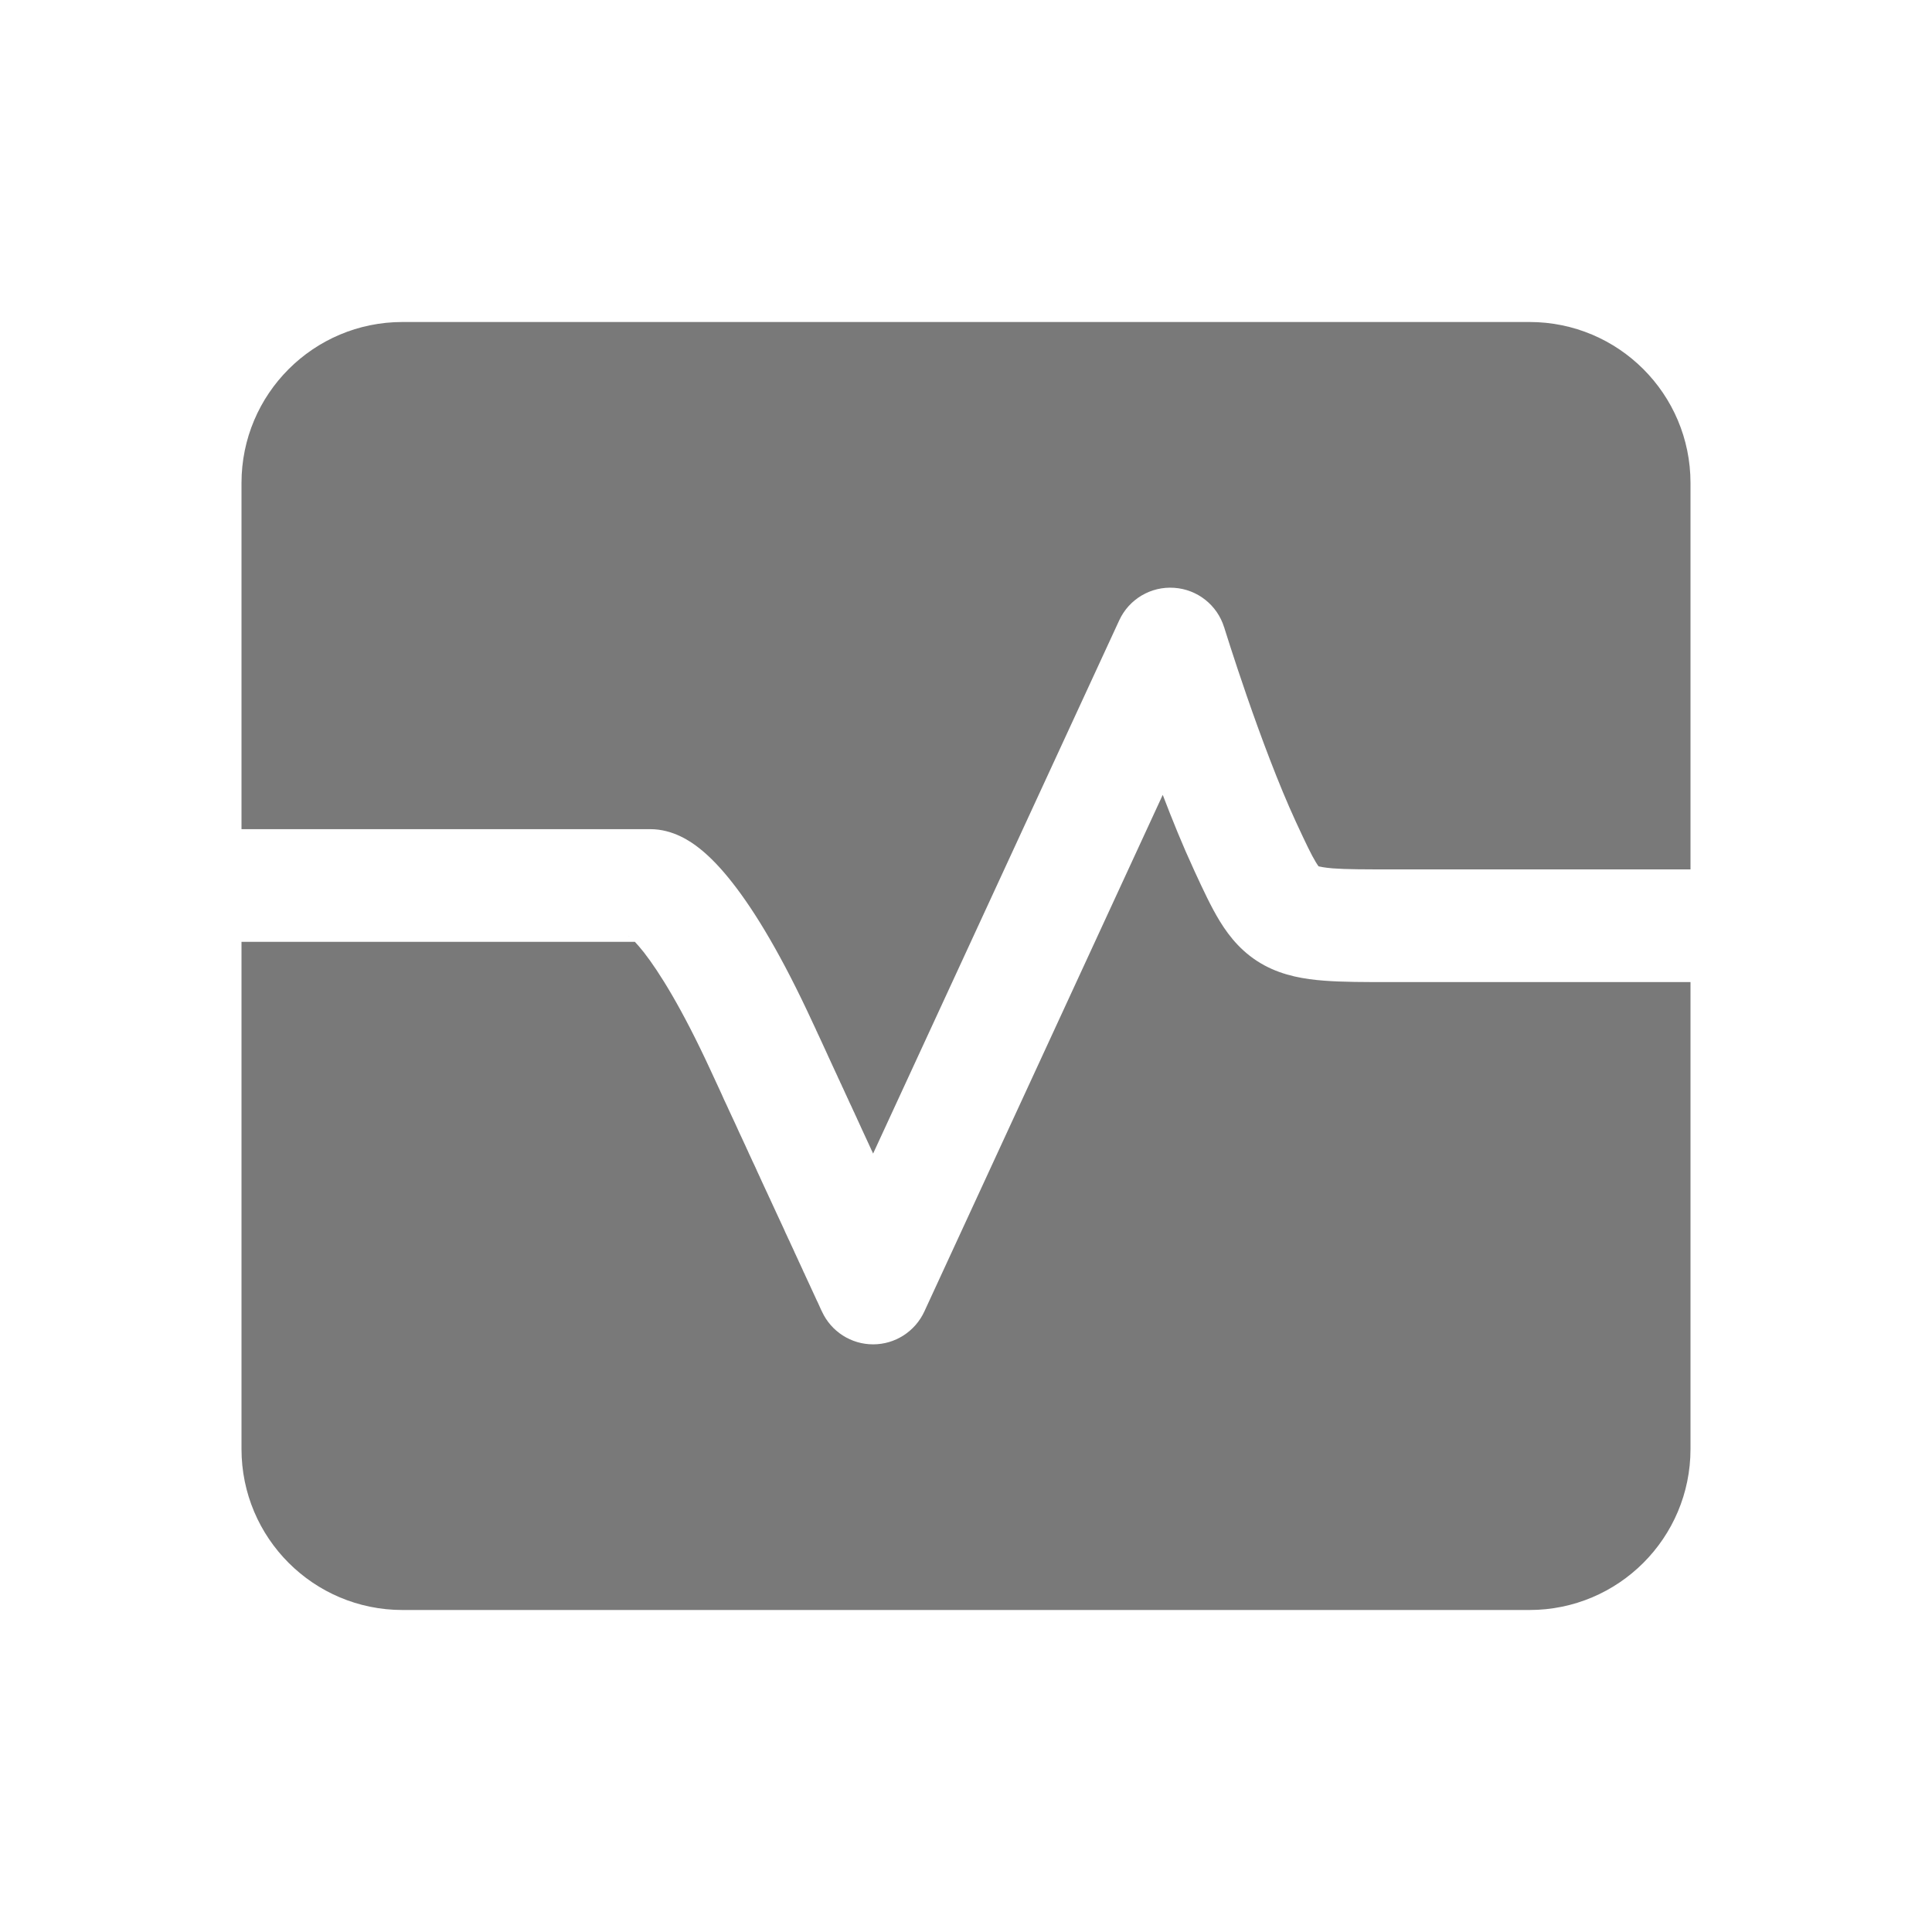
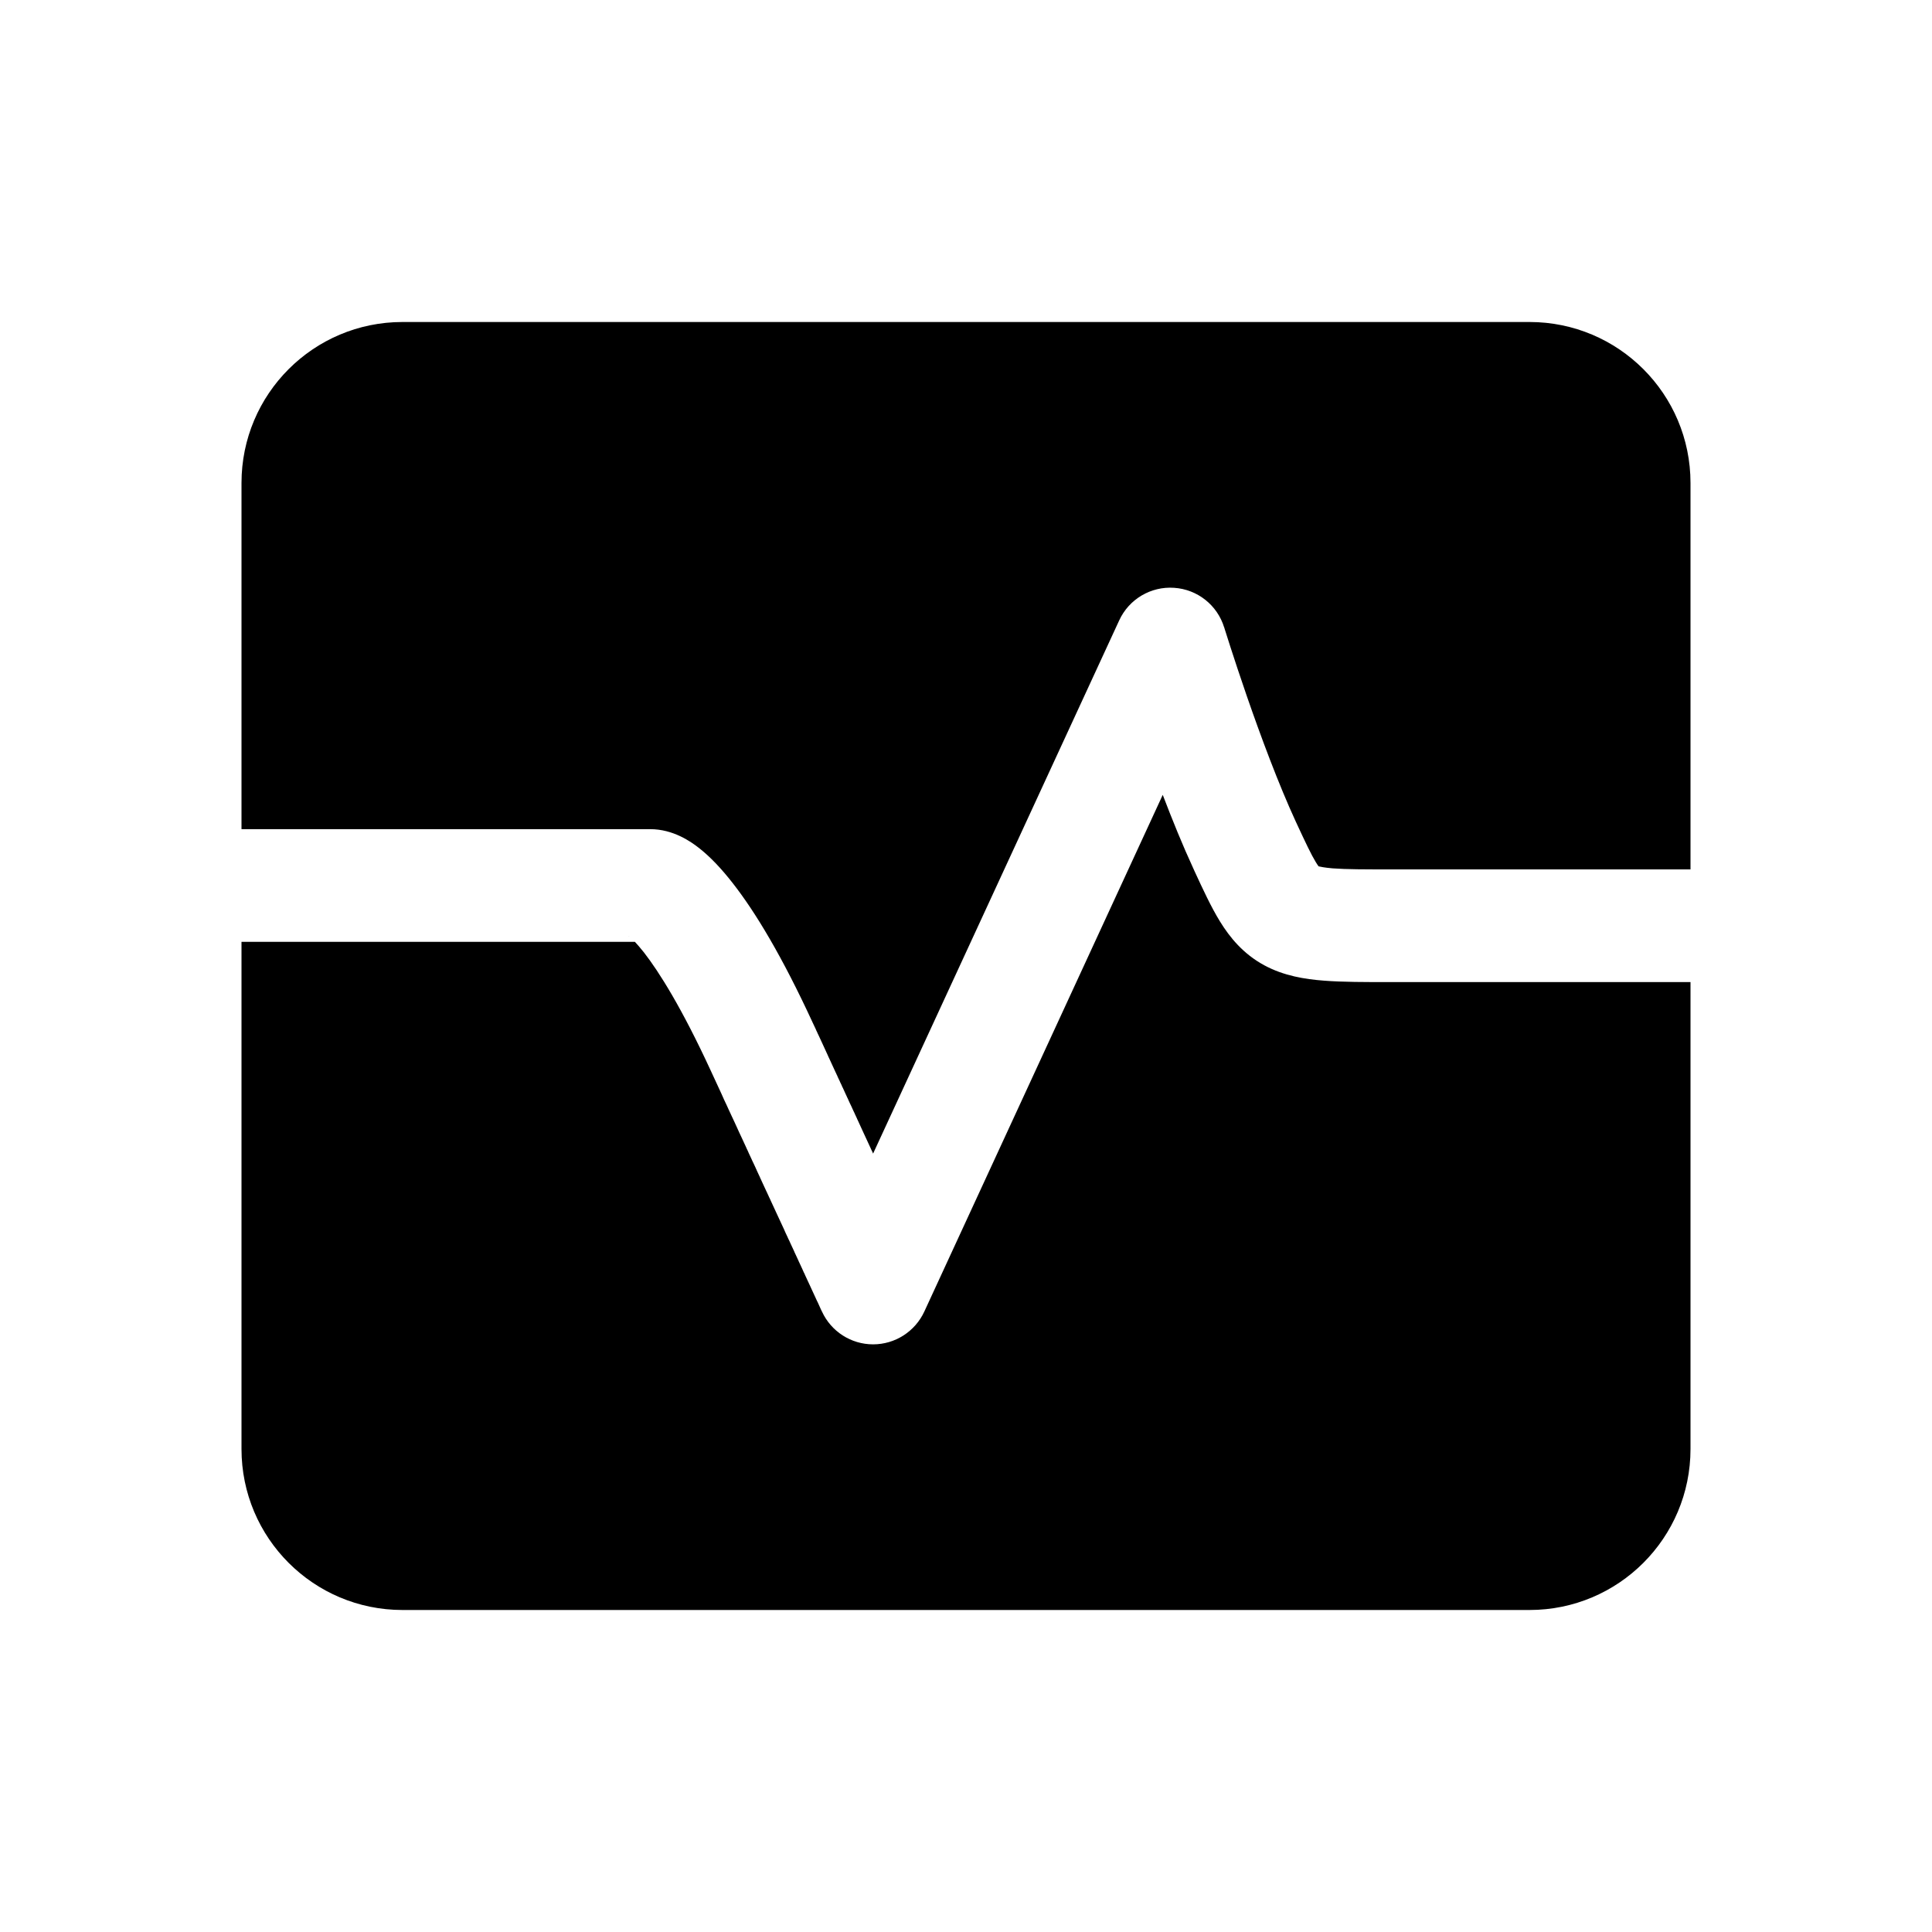
- <svg xmlns="http://www.w3.org/2000/svg" width="24" height="24" viewBox="0 0 24 24" fill="none">
-   <path fill-rule="evenodd" clip-rule="evenodd" d="M5 4C3.895 4 3 4.895 3 6V10.3H8.077C8.363 10.3 8.583 10.455 8.688 10.538C8.825 10.646 8.962 10.791 9.101 10.969C9.381 11.326 9.715 11.878 10.097 12.707L10.132 12.781L10.14 12.8L10.144 12.809L10.149 12.818L10.157 12.837L10.166 12.855L10.233 13L10.266 13.072L10.27 13.081L10.274 13.089L10.278 13.098L10.282 13.107L10.29 13.125L10.294 13.134L10.298 13.142L10.362 13.281L10.366 13.29L10.37 13.298L10.374 13.307L10.378 13.316L10.382 13.324L10.386 13.332L10.39 13.341L10.394 13.35L10.398 13.358L10.402 13.366L10.405 13.375L10.409 13.383L10.413 13.392L10.417 13.4L10.421 13.409L10.425 13.417L10.429 13.425L10.433 13.434L10.436 13.442L10.44 13.45L10.456 13.483L10.459 13.492L10.463 13.5L10.467 13.508L10.471 13.516L10.486 13.549L10.501 13.582L10.516 13.614L10.523 13.63L10.527 13.638L10.531 13.646L10.545 13.678L10.56 13.71L10.575 13.741L10.603 13.803L10.611 13.819L10.618 13.834L10.621 13.842L10.625 13.85L10.632 13.865L10.639 13.88L10.646 13.895L10.649 13.903L10.653 13.911L10.66 13.926L10.714 14.044L10.819 14.271L10.825 14.285L10.832 14.299L10.835 14.305L10.838 14.312L10.841 14.319L10.844 14.326L10.846 14.33L13.903 7.707C14.024 7.443 14.296 7.282 14.585 7.302C14.875 7.321 15.122 7.517 15.207 7.794L15.207 7.794L15.207 7.794L15.208 7.795L15.209 7.797L15.212 7.809L15.227 7.856C15.24 7.898 15.259 7.959 15.284 8.035C15.333 8.187 15.404 8.402 15.488 8.646C15.659 9.14 15.881 9.739 16.097 10.207C16.22 10.472 16.287 10.614 16.346 10.711C16.362 10.737 16.373 10.753 16.38 10.762C16.401 10.767 16.451 10.778 16.554 10.787C16.723 10.8 16.95 10.8 17.308 10.8H17.321H17.334H17.346H17.359H17.372H17.385H17.398H17.411H17.424H17.436H17.449H17.462H17.474H17.487H17.5H17.512H17.525H17.538H17.55H17.562H17.575H17.587H17.6H17.612H17.625H17.637H17.649H17.662H17.674H17.686H17.699H17.711H17.723H17.735H17.747H17.759H17.772H17.784H17.796H17.808H17.82H17.832H17.844H17.856H17.868H17.88H17.892H17.903H17.915H17.927H17.939H17.951H17.962H17.974H17.986H17.997H18.009H18.021H18.032H18.044H18.055H18.067H18.078H18.09H18.101H18.113H18.124H18.136H18.147H18.158H18.169H18.181H18.192H18.203H18.215H18.226H18.237H18.248H18.259H18.27H18.281H18.292H18.303H18.314H18.325H18.336H18.347H18.358H18.369H18.38H18.391H18.402H18.413H18.423H18.434H18.445H18.455H18.466H18.477H18.487H18.498H18.509H18.519H18.53H18.54H18.551H18.561H18.572H18.582H18.593H18.603H18.613H18.624H18.634H18.644H18.654H18.665H18.675H18.685H18.695H18.706H18.716H18.726H18.736H18.746H18.756H18.766H18.776H18.786H18.796H18.806H18.816H18.826H18.835H18.845H18.855H18.865H18.875H18.884H18.894H18.904H18.913H18.923H18.933H18.942H18.952H18.962H18.971H18.981H18.99H19H19.009H19.018H19.028H19.037H19.047H19.056H19.065H19.075H19.084H19.093H19.102H19.111H19.121H19.13H19.139H19.148H19.157H19.166H19.175H19.184H19.193H19.202H19.211H19.22H19.229H19.238H19.247H19.256H19.264H19.273H19.282H19.291H19.299H19.308H19.317H19.325H19.334H19.343H19.351H19.36H19.368H19.377H19.385H19.394H19.402H19.411H19.419H19.428H19.436H19.444H19.453H19.461H19.469H19.477H19.486H19.494H19.502H19.51H19.518H19.526H19.535H19.543H19.551H19.559H19.567H19.575H19.583H19.591H19.599H19.607H19.614H19.622H19.63H19.638H19.646H19.654H19.661H19.669H19.677H19.684H19.692H19.7H19.707H19.715H19.722H19.73H19.738H19.745H19.753H19.76H19.767H19.775H19.782H19.79H19.797H19.804H19.812H19.819H19.826H19.833H19.841H19.848H19.855H19.862H19.869H19.876H19.883H19.89H19.898H19.905H19.912H19.919H19.925H19.932H19.939H19.946H19.953H19.96H19.967H19.974H19.98H19.987H19.994H20.001H20.007H20.014H20.021H20.027H20.034H20.041H20.047H20.054H20.06H20.067H20.073H20.079H20.086H20.092H20.099H20.105H20.111H20.118H20.124H20.13H20.137H20.143H20.149H20.155H20.162H20.168H20.174H20.18H20.186H20.192H20.198H20.204H20.21H20.216H20.222H20.228H20.234H20.24H20.246H20.252H20.258H20.263H20.269H20.275H20.281H20.286H20.292H20.298H20.303H20.309H20.315H20.32H20.326H20.331H20.337H20.343H20.348H20.354H20.359H20.364H20.37H20.375H20.381H20.386H20.391H20.396H20.402H20.407H20.412H20.418H20.423H20.428H20.433H20.438H20.443H20.448H20.453H20.459H20.464H20.469H20.474H20.479H20.483H20.488H20.493H20.498H20.503H20.508H20.513H20.518H20.522H20.527H20.532H20.537H20.541H20.546H20.551H20.555H20.56H20.564H20.569H20.573H20.578H20.583H20.587H20.591H20.596H20.6H20.605H20.609H20.614H20.618H20.622H20.627H20.631H20.635H20.639H20.643H20.648H20.652H20.656H20.66H20.664H20.668H20.672H20.677H20.681H20.685H20.689H20.692H20.697H20.7H20.704H20.708H20.712H20.716H20.72H20.724H20.727H20.731H20.735H20.739H20.742H20.746H20.75H20.753H20.757H20.761H20.764H20.768H20.771H20.775H20.778H20.782H20.785H20.788H20.792H20.795H20.799H20.802H20.805H20.809H20.812H20.815H20.819H20.822H20.825H20.828H20.831H20.834H20.838H20.841H20.844H20.847H20.85H20.853H20.856H20.859H20.862H20.865H20.868H20.871H20.874H20.877H20.879H20.882H20.885H20.888H20.891H20.893H20.896H20.899H20.901H20.904H20.907H20.909H20.912H20.915H20.917H20.92H20.922H20.925H20.927H20.93H20.932H20.935H20.937H20.939H20.942H20.944H20.946H20.949H20.951H20.953H20.956H20.958H20.96H20.962H20.964H20.966H20.969H20.971H20.973H20.975H20.977H20.979H20.981H20.983H20.985H20.987H20.989H20.991H20.993H20.994H20.996H20.998H21V6C21 4.895 20.105 4 19 4H5ZM21 12.2H20.998H20.996H20.994H20.993H20.991H20.989H20.987H20.985H20.983H20.981H20.979H20.977H20.975H20.973H20.971H20.969H20.966H20.964H20.962H20.96H20.958H20.956H20.953H20.951H20.949H20.946H20.944H20.942H20.939H20.937H20.935H20.932H20.93H20.927H20.925H20.922H20.92H20.917H20.915H20.912H20.909H20.907H20.904H20.901H20.899H20.896H20.893H20.891H20.888H20.885H20.882H20.879H20.877H20.874H20.871H20.868H20.865H20.862H20.859H20.856H20.853H20.85H20.847H20.844H20.841H20.838H20.834H20.831H20.828H20.825H20.822H20.819H20.815H20.812H20.809H20.805H20.802H20.799H20.795H20.792H20.788H20.785H20.782H20.778H20.775H20.771H20.768H20.764H20.761H20.757H20.753H20.75H20.746H20.742H20.739H20.735H20.731H20.727H20.724H20.72H20.716H20.712H20.708H20.704H20.7H20.697H20.692H20.689H20.685H20.681H20.677H20.672H20.668H20.664H20.66H20.656H20.652H20.648H20.643H20.639H20.635H20.631H20.627H20.622H20.618H20.614H20.609H20.605H20.6H20.596H20.591H20.587H20.583H20.578H20.573H20.569H20.564H20.56H20.555H20.551H20.546H20.541H20.537H20.532H20.527H20.522H20.518H20.513H20.508H20.503H20.498H20.493H20.488H20.483H20.479H20.474H20.469H20.464H20.459H20.453H20.448H20.443H20.438H20.433H20.428H20.423H20.418H20.412H20.407H20.402H20.396H20.391H20.386H20.381H20.375H20.37H20.364H20.359H20.354H20.348H20.343H20.337H20.331H20.326H20.32H20.315H20.309H20.303H20.298H20.292H20.286H20.281H20.275H20.269H20.263H20.258H20.252H20.246H20.24H20.234H20.228H20.222H20.216H20.21H20.204H20.198H20.192H20.186H20.18H20.174H20.168H20.162H20.155H20.149H20.143H20.137H20.13H20.124H20.118H20.111H20.105H20.099H20.092H20.086H20.079H20.073H20.067H20.06H20.054H20.047H20.041H20.034H20.027H20.021H20.014H20.007H20.001H19.994H19.987H19.98H19.974H19.967H19.96H19.953H19.946H19.939H19.932H19.925H19.919H19.912H19.905H19.898H19.89H19.883H19.876H19.869H19.862H19.855H19.848H19.841H19.833H19.826H19.819H19.812H19.804H19.797H19.79H19.782H19.775H19.767H19.76H19.753H19.745H19.738H19.73H19.722H19.715H19.707H19.7H19.692H19.684H19.677H19.669H19.661H19.654H19.646H19.638H19.63H19.622H19.614H19.607H19.599H19.591H19.583H19.575H19.567H19.559H19.551H19.543H19.535H19.526H19.518H19.51H19.502H19.494H19.486H19.477H19.469H19.461H19.453H19.444H19.436H19.428H19.419H19.411H19.402H19.394H19.385H19.377H19.368H19.36H19.351H19.343H19.334H19.325H19.317H19.308H19.299H19.291H19.282H19.273H19.264H19.256H19.247H19.238H19.229H19.22H19.211H19.202H19.193H19.184H19.175H19.166H19.157H19.148H19.139H19.13H19.121H19.111H19.102H19.093H19.084H19.075H19.065H19.056H19.047H19.037H19.028H19.018H19.009H19H18.99H18.981H18.971H18.962H18.952H18.942H18.933H18.923H18.913H18.904H18.894H18.884H18.875H18.865H18.855H18.845H18.835H18.826H18.816H18.806H18.796H18.786H18.776H18.766H18.756H18.746H18.736H18.726H18.716H18.706H18.695H18.685H18.675H18.665H18.654H18.644H18.634H18.624H18.613H18.603H18.593H18.582H18.572H18.561H18.551H18.54H18.53H18.519H18.509H18.498H18.487H18.477H18.466H18.455H18.445H18.434H18.423H18.413H18.402H18.391H18.38H18.369H18.358H18.347H18.336H18.325H18.314H18.303H18.292H18.281H18.27H18.259H18.248H18.237H18.226H18.215H18.203H18.192H18.181H18.169H18.158H18.147H18.136H18.124H18.113H18.101H18.09H18.078H18.067H18.055H18.044H18.032H18.021H18.009H17.997H17.986H17.974H17.962H17.951H17.939H17.927H17.915H17.903H17.892H17.88H17.868H17.856H17.844H17.832H17.82H17.808H17.796H17.784H17.772H17.759H17.747H17.735H17.723H17.711H17.699H17.686H17.674H17.662H17.649H17.637H17.625H17.612H17.6H17.587H17.575H17.562H17.55H17.538H17.525H17.512H17.5H17.487H17.474H17.462H17.449H17.436H17.424H17.411H17.398H17.385H17.372H17.359H17.346H17.334H17.321H17.308L17.282 12.2C16.958 12.2 16.675 12.2 16.446 12.182C16.21 12.164 15.949 12.123 15.705 11.991C15.445 11.85 15.278 11.647 15.154 11.445C15.045 11.268 14.943 11.047 14.839 10.822L14.826 10.793C14.694 10.508 14.564 10.188 14.444 9.874L11.482 16.293C11.367 16.541 11.119 16.7 10.846 16.7C10.573 16.7 10.325 16.541 10.211 16.293L10.203 16.277L10.201 16.273L10.2 16.271L10.199 16.269L10.197 16.264L10.196 16.262L10.195 16.26L10.187 16.242L10.178 16.222L10.159 16.18L10.148 16.158L10.137 16.134L10.114 16.084L10.108 16.071L10.102 16.058L10.089 16.03L10.062 15.971L10.059 15.964L10.055 15.956L10.051 15.948L10.048 15.941L10.033 15.909L10.002 15.842L9.995 15.825L9.991 15.817L9.986 15.808L9.97 15.772L9.962 15.754L9.953 15.735L9.936 15.698L9.931 15.688L9.929 15.683L9.927 15.679L9.922 15.669L9.92 15.664L9.918 15.659L9.9 15.62L9.881 15.579L9.871 15.558L9.867 15.548L9.862 15.537L9.822 15.451L9.802 15.407L9.796 15.396L9.794 15.39L9.791 15.385L9.781 15.362L9.778 15.356L9.775 15.35L9.773 15.345L9.77 15.339L9.759 15.316L9.738 15.268L9.646 15.07L9.598 14.966L9.573 14.912L9.561 14.885L9.557 14.878L9.554 14.871L9.548 14.858L9.545 14.851L9.542 14.844L9.535 14.83L9.529 14.816L9.522 14.802L9.496 14.746L9.443 14.631L9.437 14.616L9.433 14.609L9.43 14.602L9.416 14.572L9.402 14.542L9.396 14.527L9.392 14.52L9.389 14.512L9.361 14.452L9.346 14.421L9.332 14.39L9.303 14.328L9.289 14.296L9.274 14.265L9.271 14.257L9.267 14.249L9.26 14.233L9.245 14.201L9.215 14.136L9.184 14.07L9.169 14.037L9.154 14.004L9.123 13.936L9.119 13.928L9.115 13.919L9.107 13.902L9.091 13.868L9.059 13.799L9.055 13.79L9.051 13.782L9.047 13.773L9.043 13.764L9.027 13.729L8.994 13.659L8.99 13.65L8.986 13.641L8.982 13.632L8.978 13.623L8.97 13.605L8.962 13.587L8.826 13.293C8.47 12.522 8.188 12.074 7.999 11.831C7.953 11.773 7.916 11.731 7.887 11.7H3V18C3 19.105 3.895 20 5 20H19C20.105 20 21 19.105 21 18V12.2ZM16.39 10.772C16.39 10.772 16.389 10.772 16.387 10.77C16.389 10.771 16.39 10.772 16.39 10.772ZM7.807 11.627C7.807 11.627 7.811 11.63 7.821 11.637C7.812 11.632 7.807 11.628 7.807 11.627Z" fill="#797979" />
+ <svg xmlns="http://www.w3.org/2000/svg" width="24" height="24" viewBox="0 0 24 24" fill="currentColor">
+   <path fill-rule="evenodd" clip-rule="evenodd" d="M5 4C3.895 4 3 4.895 3 6V10.3H8.077C8.363 10.3 8.583 10.455 8.688 10.538C8.825 10.646 8.962 10.791 9.101 10.969C9.381 11.326 9.715 11.878 10.097 12.707L10.132 12.781L10.14 12.8L10.144 12.809L10.149 12.818L10.157 12.837L10.166 12.855L10.233 13L10.266 13.072L10.27 13.081L10.274 13.089L10.278 13.098L10.282 13.107L10.29 13.125L10.294 13.134L10.298 13.142L10.362 13.281L10.366 13.29L10.37 13.298L10.374 13.307L10.378 13.316L10.382 13.324L10.386 13.332L10.39 13.341L10.394 13.35L10.398 13.358L10.402 13.366L10.405 13.375L10.409 13.383L10.413 13.392L10.417 13.4L10.421 13.409L10.425 13.417L10.429 13.425L10.433 13.434L10.436 13.442L10.44 13.45L10.456 13.483L10.459 13.492L10.463 13.5L10.467 13.508L10.471 13.516L10.486 13.549L10.501 13.582L10.516 13.614L10.523 13.63L10.527 13.638L10.531 13.646L10.545 13.678L10.56 13.71L10.575 13.741L10.603 13.803L10.611 13.819L10.618 13.834L10.621 13.842L10.625 13.85L10.632 13.865L10.639 13.88L10.646 13.895L10.649 13.903L10.653 13.911L10.66 13.926L10.714 14.044L10.819 14.271L10.825 14.285L10.832 14.299L10.835 14.305L10.838 14.312L10.841 14.319L10.844 14.326L10.846 14.33L13.903 7.707C14.024 7.443 14.296 7.282 14.585 7.302C14.875 7.321 15.122 7.517 15.207 7.794L15.207 7.794L15.207 7.794L15.208 7.795L15.209 7.797L15.212 7.809L15.227 7.856C15.24 7.898 15.259 7.959 15.284 8.035C15.333 8.187 15.404 8.402 15.488 8.646C15.659 9.14 15.881 9.739 16.097 10.207C16.22 10.472 16.287 10.614 16.346 10.711C16.362 10.737 16.373 10.753 16.38 10.762C16.401 10.767 16.451 10.778 16.554 10.787C16.723 10.8 16.95 10.8 17.308 10.8H17.321H17.334H17.346H17.359H17.372H17.385H17.398H17.411H17.424H17.436H17.449H17.462H17.474H17.487H17.5H17.512H17.525H17.538H17.55H17.562H17.575H17.587H17.6H17.612H17.625H17.637H17.649H17.662H17.674H17.686H17.699H17.711H17.723H17.735H17.747H17.759H17.772H17.784H17.796H17.808H17.82H17.832H17.844H17.856H17.868H17.88H17.892H17.903H17.915H17.927H17.939H17.951H17.962H17.974H17.986H17.997H18.009H18.021H18.032H18.044H18.055H18.067H18.078H18.09H18.101H18.113H18.124H18.136H18.147H18.158H18.169H18.181H18.192H18.203H18.215H18.226H18.237H18.248H18.259H18.27H18.281H18.292H18.303H18.314H18.325H18.336H18.347H18.358H18.369H18.38H18.391H18.402H18.413H18.423H18.434H18.445H18.455H18.466H18.477H18.487H18.498H18.509H18.519H18.53H18.54H18.551H18.561H18.572H18.582H18.593H18.603H18.613H18.624H18.634H18.644H18.654H18.665H18.675H18.685H18.695H18.706H18.716H18.726H18.736H18.746H18.756H18.766H18.776H18.786H18.796H18.806H18.816H18.826H18.835H18.845H18.855H18.865H18.875H18.884H18.894H18.904H18.913H18.923H18.933H18.942H18.952H18.962H18.971H18.981H18.99H19H19.009H19.018H19.028H19.037H19.047H19.056H19.065H19.075H19.084H19.093H19.102H19.111H19.121H19.13H19.139H19.148H19.157H19.166H19.175H19.184H19.193H19.202H19.211H19.22H19.229H19.238H19.247H19.256H19.264H19.273H19.282H19.291H19.299H19.308H19.317H19.325H19.334H19.343H19.351H19.36H19.368H19.377H19.385H19.394H19.402H19.411H19.419H19.428H19.436H19.444H19.453H19.461H19.469H19.477H19.486H19.494H19.502H19.51H19.518H19.526H19.535H19.543H19.551H19.559H19.567H19.575H19.583H19.591H19.599H19.607H19.614H19.622H19.63H19.638H19.646H19.654H19.661H19.669H19.677H19.684H19.692H19.7H19.707H19.715H19.722H19.73H19.738H19.745H19.753H19.76H19.767H19.775H19.782H19.79H19.797H19.804H19.812H19.819H19.826H19.833H19.841H19.848H19.855H19.862H19.869H19.876H19.883H19.89H19.898H19.905H19.912H19.919H19.925H19.932H19.939H19.946H19.953H19.96H19.967H19.974H19.98H19.987H19.994H20.001H20.007H20.014H20.021H20.027H20.034H20.041H20.047H20.054H20.06H20.067H20.073H20.079H20.086H20.092H20.099H20.105H20.111H20.118H20.124H20.13H20.137H20.143H20.149H20.155H20.162H20.168H20.174H20.18H20.186H20.192H20.198H20.204H20.21H20.216H20.222H20.228H20.234H20.24H20.246H20.252H20.258H20.263H20.269H20.275H20.281H20.286H20.292H20.298H20.303H20.309H20.315H20.32H20.326H20.331H20.337H20.343H20.348H20.354H20.359H20.364H20.37H20.375H20.381H20.386H20.391H20.396H20.402H20.407H20.412H20.418H20.423H20.428H20.433H20.438H20.443H20.448H20.453H20.459H20.464H20.469H20.474H20.479H20.483H20.488H20.493H20.498H20.503H20.508H20.513H20.518H20.522H20.527H20.532H20.537H20.541H20.546H20.551H20.555H20.56H20.564H20.569H20.573H20.578H20.583H20.587H20.591H20.596H20.6H20.605H20.609H20.614H20.618H20.622H20.627H20.631H20.635H20.639H20.643H20.648H20.652H20.656H20.66H20.664H20.668H20.672H20.677H20.681H20.685H20.689H20.692H20.697H20.7H20.704H20.708H20.712H20.716H20.72H20.724H20.727H20.731H20.735H20.739H20.742H20.746H20.75H20.753H20.757H20.761H20.764H20.768H20.771H20.775H20.778H20.782H20.785H20.788H20.792H20.795H20.799H20.802H20.805H20.809H20.812H20.815H20.819H20.822H20.825H20.828H20.831H20.834H20.838H20.841H20.844H20.847H20.85H20.853H20.856H20.859H20.862H20.865H20.868H20.871H20.874H20.877H20.879H20.882H20.885H20.888H20.891H20.893H20.896H20.899H20.901H20.904H20.907H20.909H20.912H20.915H20.917H20.92H20.922H20.925H20.927H20.93H20.932H20.935H20.937H20.939H20.942H20.944H20.946H20.949H20.951H20.953H20.956H20.958H20.96H20.962H20.964H20.966H20.969H20.971H20.973H20.975H20.977H20.979H20.981H20.983H20.985H20.987H20.989H20.991H20.993H20.994H20.996H20.998H21V6C21 4.895 20.105 4 19 4H5ZM21 12.2H20.998H20.996H20.994H20.993H20.991H20.989H20.987H20.985H20.983H20.981H20.979H20.977H20.975H20.973H20.971H20.969H20.966H20.964H20.962H20.96H20.958H20.956H20.953H20.951H20.949H20.946H20.944H20.942H20.939H20.937H20.935H20.932H20.93H20.927H20.925H20.922H20.92H20.917H20.915H20.912H20.909H20.907H20.904H20.901H20.899H20.896H20.893H20.891H20.888H20.885H20.882H20.879H20.877H20.874H20.871H20.868H20.865H20.862H20.859H20.856H20.853H20.85H20.847H20.844H20.841H20.838H20.834H20.831H20.828H20.825H20.822H20.819H20.815H20.812H20.809H20.805H20.802H20.799H20.795H20.792H20.788H20.785H20.782H20.778H20.775H20.771H20.768H20.764H20.761H20.757H20.753H20.75H20.746H20.742H20.739H20.735H20.731H20.727H20.724H20.72H20.716H20.712H20.708H20.704H20.7H20.697H20.692H20.689H20.685H20.681H20.677H20.672H20.668H20.664H20.66H20.656H20.652H20.648H20.643H20.639H20.635H20.631H20.627H20.622H20.618H20.614H20.609H20.605H20.6H20.596H20.591H20.587H20.583H20.578H20.573H20.569H20.564H20.56H20.555H20.551H20.546H20.541H20.537H20.532H20.527H20.522H20.518H20.513H20.508H20.503H20.498H20.493H20.488H20.483H20.479H20.474H20.469H20.464H20.459H20.453H20.448H20.443H20.438H20.433H20.428H20.423H20.418H20.412H20.407H20.402H20.396H20.391H20.386H20.381H20.375H20.37H20.364H20.359H20.354H20.348H20.343H20.337H20.331H20.326H20.32H20.315H20.309H20.303H20.298H20.292H20.286H20.281H20.275H20.269H20.263H20.258H20.252H20.246H20.24H20.234H20.228H20.222H20.216H20.21H20.204H20.198H20.192H20.186H20.18H20.174H20.168H20.162H20.155H20.149H20.143H20.137H20.13H20.124H20.118H20.111H20.105H20.099H20.092H20.086H20.079H20.073H20.067H20.06H20.054H20.047H20.041H20.034H20.027H20.021H20.014H20.007H20.001H19.994H19.987H19.98H19.974H19.967H19.96H19.953H19.946H19.939H19.932H19.925H19.919H19.912H19.905H19.898H19.89H19.883H19.876H19.869H19.862H19.855H19.848H19.841H19.833H19.826H19.819H19.812H19.804H19.797H19.79H19.782H19.775H19.767H19.76H19.753H19.745H19.738H19.73H19.722H19.715H19.707H19.7H19.692H19.684H19.677H19.669H19.661H19.654H19.646H19.638H19.63H19.622H19.614H19.607H19.599H19.591H19.583H19.575H19.567H19.559H19.551H19.543H19.535H19.526H19.518H19.51H19.502H19.494H19.486H19.477H19.469H19.461H19.453H19.444H19.436H19.428H19.419H19.411H19.402H19.394H19.385H19.377H19.368H19.36H19.351H19.343H19.334H19.325H19.317H19.308H19.299H19.291H19.282H19.273H19.264H19.256H19.247H19.238H19.229H19.22H19.211H19.202H19.193H19.184H19.175H19.166H19.157H19.148H19.139H19.13H19.121H19.111H19.102H19.093H19.084H19.075H19.065H19.056H19.047H19.037H19.028H19.018H19.009H19H18.99H18.981H18.971H18.962H18.952H18.942H18.933H18.923H18.913H18.904H18.894H18.884H18.875H18.865H18.855H18.845H18.835H18.826H18.816H18.806H18.796H18.786H18.776H18.766H18.756H18.746H18.736H18.726H18.716H18.706H18.695H18.685H18.675H18.665H18.654H18.644H18.634H18.624H18.613H18.603H18.593H18.582H18.572H18.561H18.551H18.54H18.53H18.519H18.509H18.498H18.487H18.477H18.466H18.455H18.445H18.434H18.423H18.413H18.402H18.391H18.38H18.369H18.358H18.347H18.336H18.325H18.314H18.303H18.292H18.281H18.27H18.259H18.248H18.237H18.226H18.215H18.203H18.192H18.181H18.169H18.158H18.147H18.136H18.124H18.113H18.101H18.09H18.078H18.067H18.055H18.044H18.032H18.021H18.009H17.997H17.986H17.974H17.962H17.951H17.939H17.927H17.915H17.903H17.892H17.88H17.868H17.856H17.844H17.832H17.82H17.808H17.796H17.784H17.772H17.759H17.747H17.735H17.723H17.711H17.699H17.686H17.674H17.662H17.649H17.637H17.625H17.612H17.6H17.587H17.575H17.562H17.55H17.538H17.525H17.512H17.5H17.487H17.474H17.462H17.449H17.436H17.424H17.411H17.398H17.385H17.372H17.359H17.346H17.334H17.321H17.308L17.282 12.2C16.958 12.2 16.675 12.2 16.446 12.182C16.21 12.164 15.949 12.123 15.705 11.991C15.445 11.85 15.278 11.647 15.154 11.445C15.045 11.268 14.943 11.047 14.839 10.822L14.826 10.793C14.694 10.508 14.564 10.188 14.444 9.874L11.482 16.293C11.367 16.541 11.119 16.7 10.846 16.7C10.573 16.7 10.325 16.541 10.211 16.293L10.203 16.277L10.201 16.273L10.2 16.271L10.199 16.269L10.197 16.264L10.196 16.262L10.195 16.26L10.187 16.242L10.178 16.222L10.159 16.18L10.148 16.158L10.137 16.134L10.114 16.084L10.108 16.071L10.102 16.058L10.089 16.03L10.062 15.971L10.059 15.964L10.055 15.956L10.051 15.948L10.048 15.941L10.033 15.909L10.002 15.842L9.995 15.825L9.991 15.817L9.986 15.808L9.97 15.772L9.962 15.754L9.953 15.735L9.936 15.698L9.931 15.688L9.929 15.683L9.927 15.679L9.922 15.669L9.92 15.664L9.918 15.659L9.9 15.62L9.881 15.579L9.871 15.558L9.867 15.548L9.862 15.537L9.822 15.451L9.802 15.407L9.796 15.396L9.794 15.39L9.791 15.385L9.781 15.362L9.778 15.356L9.775 15.35L9.773 15.345L9.77 15.339L9.759 15.316L9.738 15.268L9.646 15.07L9.598 14.966L9.573 14.912L9.561 14.885L9.557 14.878L9.554 14.871L9.548 14.858L9.545 14.851L9.542 14.844L9.535 14.83L9.529 14.816L9.522 14.802L9.496 14.746L9.443 14.631L9.437 14.616L9.433 14.609L9.43 14.602L9.416 14.572L9.402 14.542L9.396 14.527L9.392 14.52L9.389 14.512L9.361 14.452L9.346 14.421L9.332 14.39L9.303 14.328L9.289 14.296L9.274 14.265L9.271 14.257L9.267 14.249L9.26 14.233L9.245 14.201L9.215 14.136L9.184 14.07L9.169 14.037L9.154 14.004L9.123 13.936L9.119 13.928L9.115 13.919L9.107 13.902L9.091 13.868L9.059 13.799L9.055 13.79L9.051 13.782L9.047 13.773L9.043 13.764L9.027 13.729L8.994 13.659L8.99 13.65L8.986 13.641L8.982 13.632L8.978 13.623L8.97 13.605L8.962 13.587L8.826 13.293C8.47 12.522 8.188 12.074 7.999 11.831C7.953 11.773 7.916 11.731 7.887 11.7H3V18C3 19.105 3.895 20 5 20H19C20.105 20 21 19.105 21 18V12.2ZM16.39 10.772C16.39 10.772 16.389 10.772 16.387 10.77C16.389 10.771 16.39 10.772 16.39 10.772ZM7.807 11.627C7.807 11.627 7.811 11.63 7.821 11.637C7.812 11.632 7.807 11.628 7.807 11.627Z" fill="currentColor" />
</svg>
